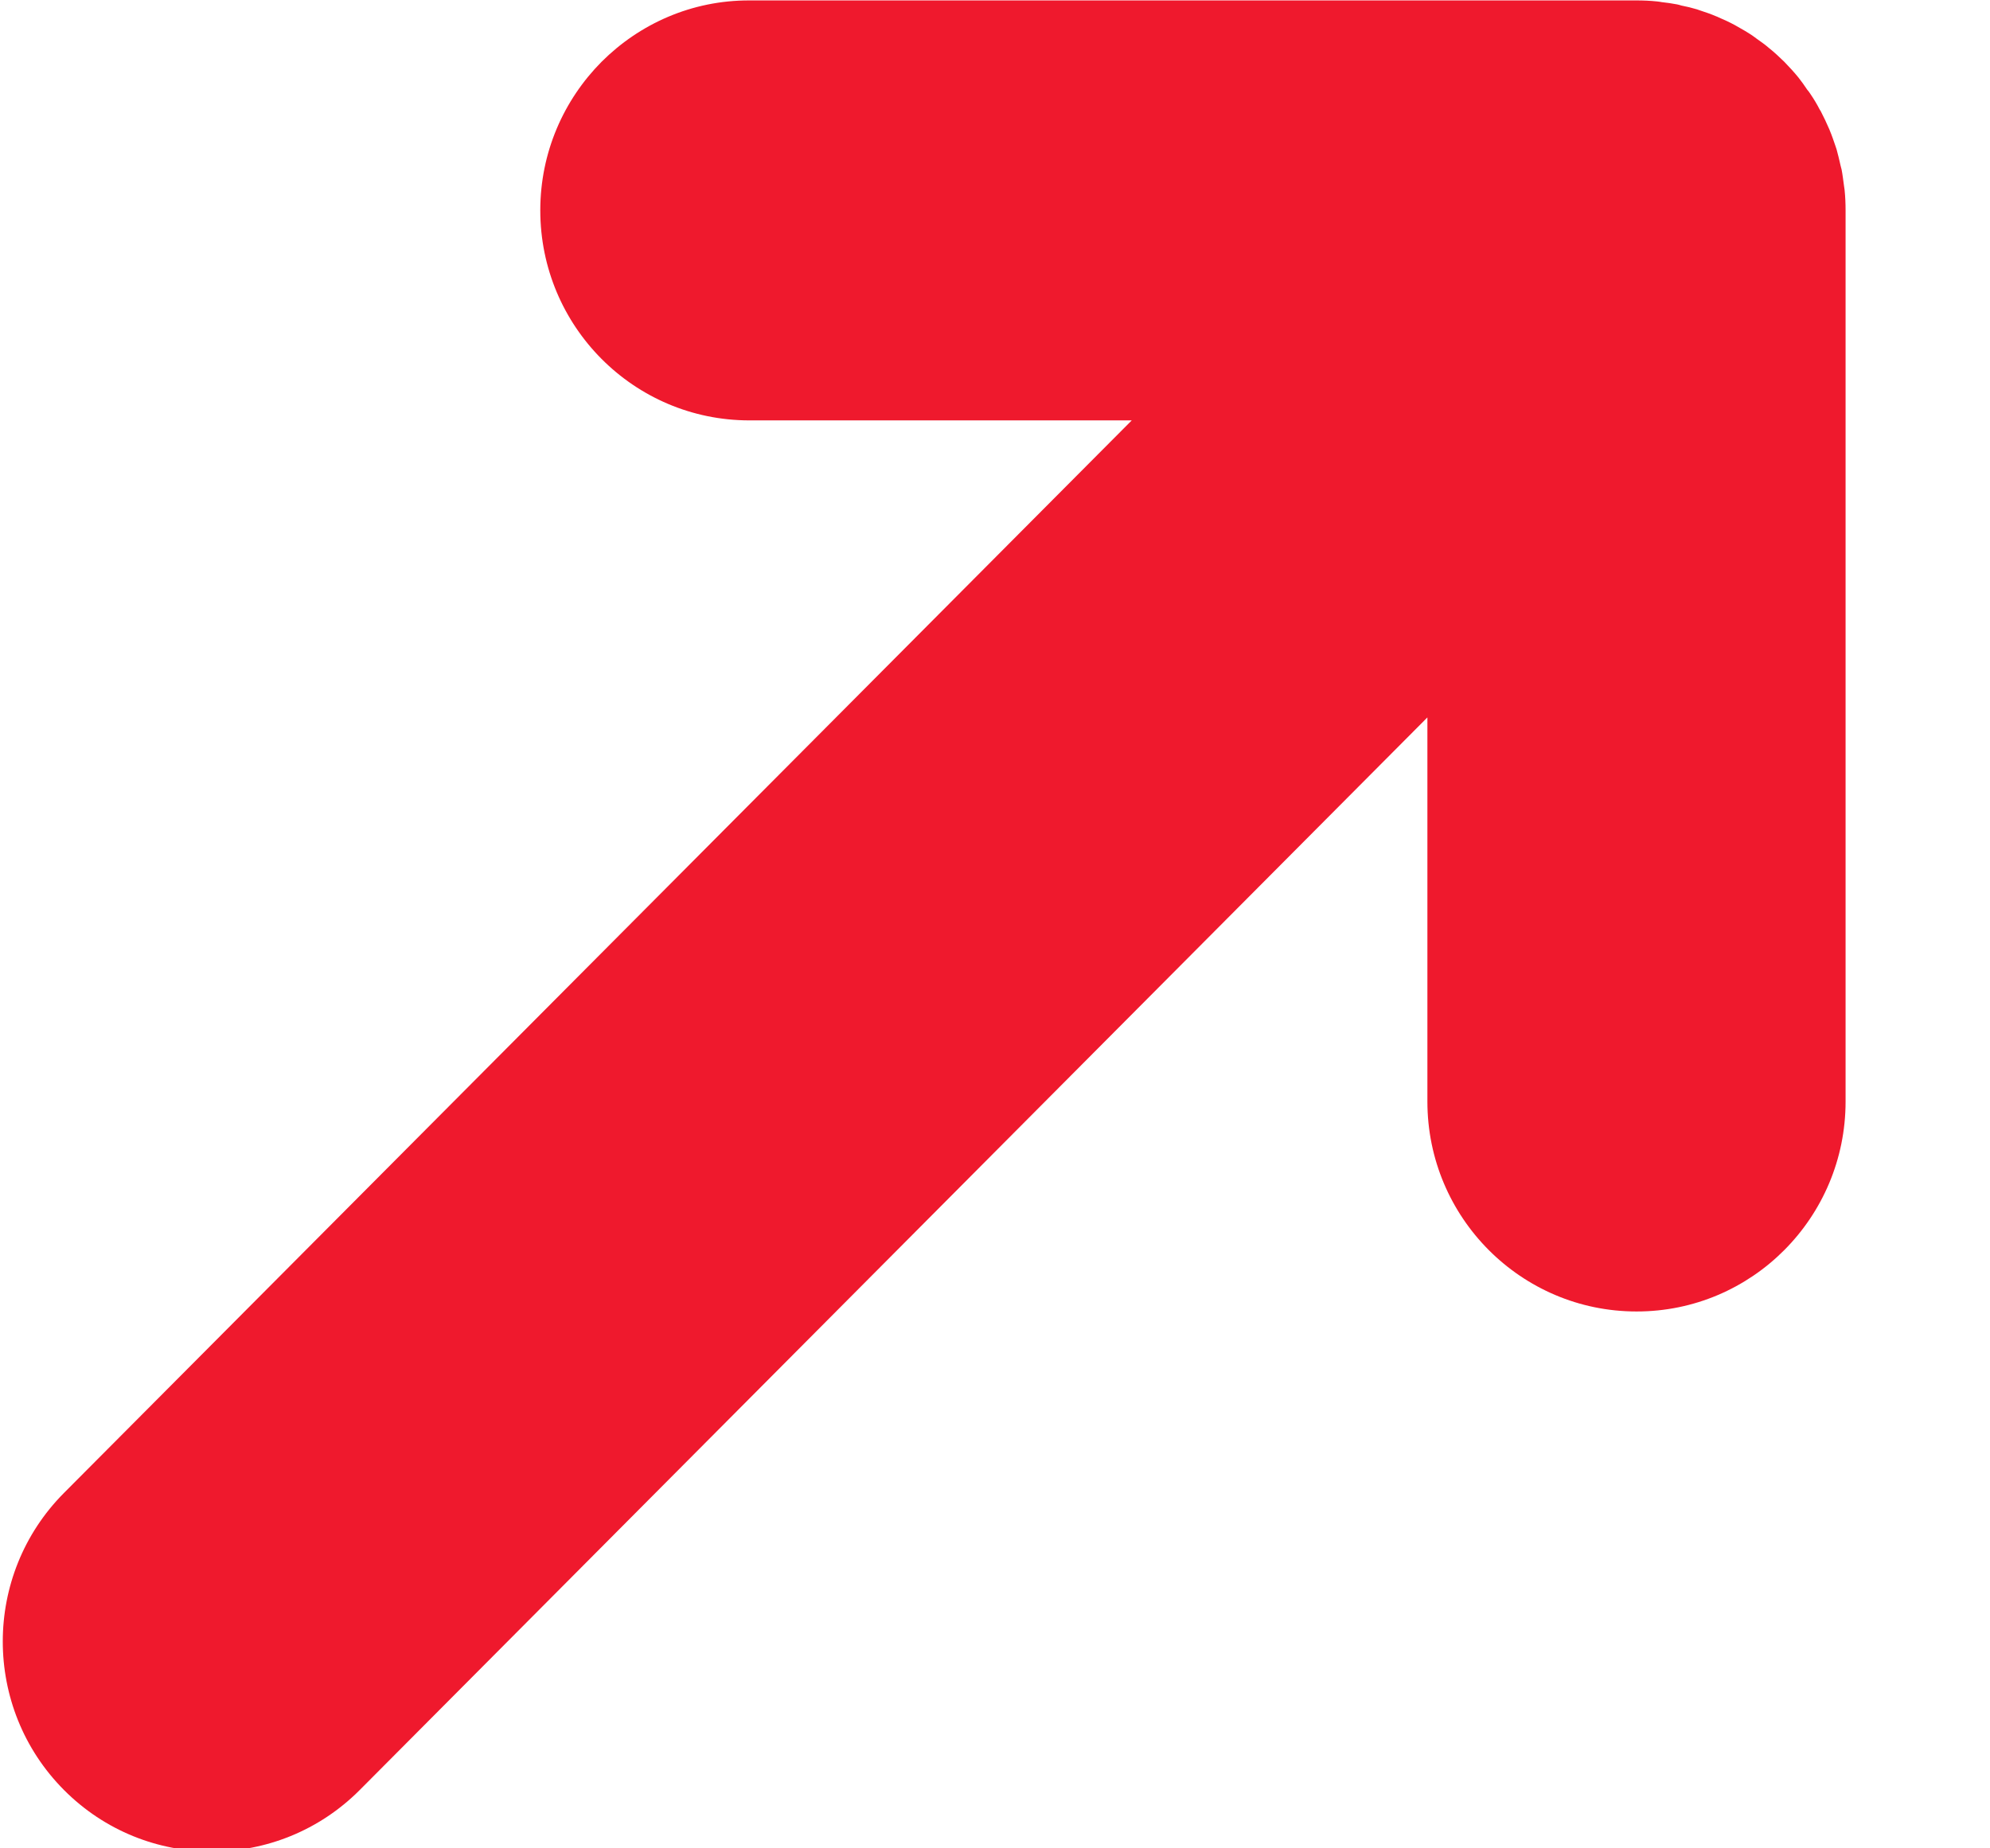
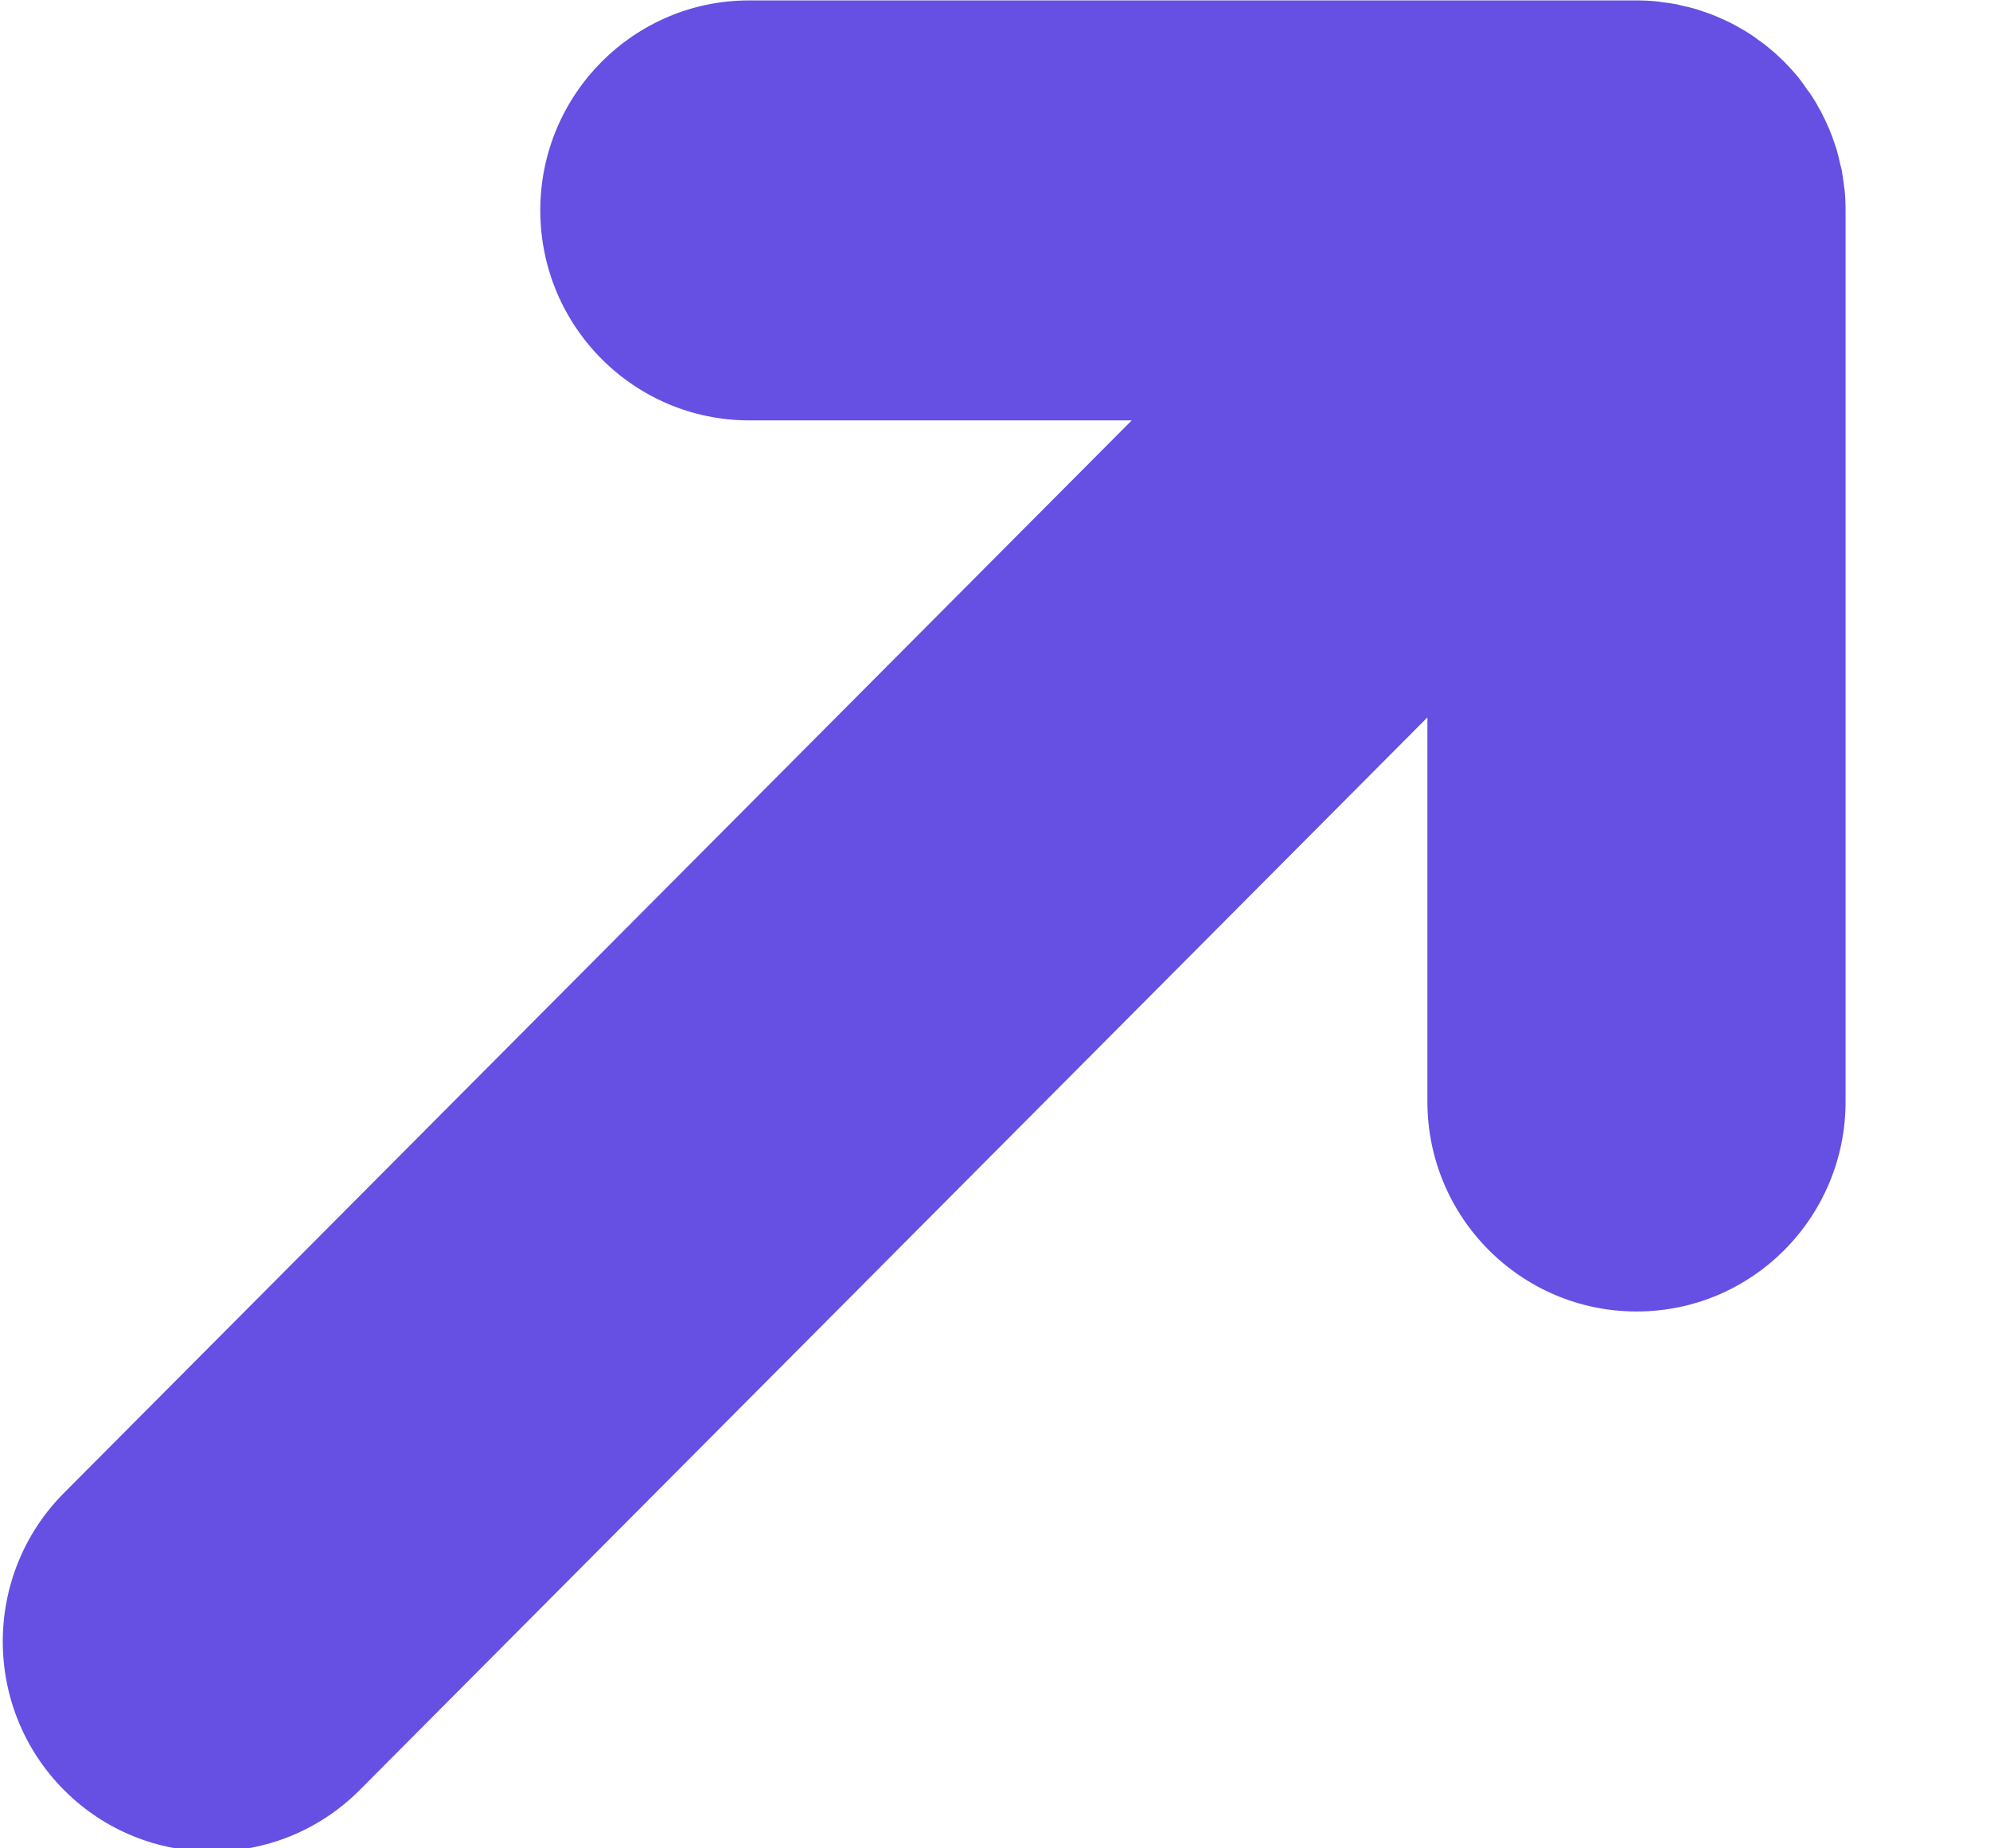
<svg xmlns="http://www.w3.org/2000/svg" width="14px" height="13px">
-   <path fill-rule="evenodd" fill="rgb(239, 25, 45)" d="M7.962,2.958 L0.450,10.505 C-0.124,11.082 -0.124,12.018 0.450,12.595 C1.024,13.172 1.956,13.172 2.531,12.595 L10.042,5.048 L10.042,7.751 C10.042,8.566 10.701,9.228 11.513,9.228 C12.325,9.229 12.984,8.567 12.984,7.751 L12.984,1.481 C12.984,1.433 12.982,1.384 12.977,1.336 C12.976,1.324 12.973,1.313 12.972,1.301 C12.967,1.265 12.963,1.229 12.956,1.193 C12.954,1.183 12.950,1.173 12.948,1.162 C12.940,1.125 12.931,1.089 12.921,1.052 C12.919,1.045 12.916,1.038 12.914,1.031 C12.901,0.993 12.888,0.954 12.872,0.916 C12.871,0.911 12.868,0.907 12.866,0.902 C12.849,0.863 12.831,0.824 12.811,0.786 C12.809,0.781 12.805,0.776 12.802,0.771 C12.783,0.734 12.761,0.697 12.737,0.662 C12.730,0.651 12.723,0.641 12.714,0.631 C12.695,0.602 12.674,0.573 12.652,0.545 C12.621,0.507 12.588,0.471 12.553,0.435 C12.518,0.401 12.482,0.367 12.444,0.337 C12.417,0.313 12.387,0.293 12.358,0.272 C12.348,0.265 12.338,0.257 12.328,0.250 C12.292,0.226 12.256,0.205 12.218,0.184 C12.214,0.182 12.209,0.179 12.204,0.176 C12.167,0.156 12.128,0.138 12.088,0.121 C12.084,0.119 12.079,0.116 12.074,0.115 C12.037,0.099 11.999,0.086 11.959,0.073 C11.953,0.071 11.946,0.068 11.939,0.066 C11.902,0.055 11.866,0.046 11.829,0.039 C11.819,0.036 11.809,0.033 11.799,0.031 C11.763,0.024 11.727,0.019 11.691,0.015 C11.680,0.013 11.668,0.011 11.656,0.010 C11.609,0.005 11.561,0.003 11.513,0.003 L5.272,0.003 C4.866,0.002 4.499,0.168 4.232,0.435 C3.966,0.703 3.801,1.072 3.801,1.480 C3.801,2.297 4.460,2.958 5.272,2.958 L7.962,2.958 Z" />
+   <path fill-rule="evenodd" fill="#6550E3" d="M7.962,2.958 L0.450,10.505 C-0.124,11.082 -0.124,12.018 0.450,12.595 C1.024,13.172 1.956,13.172 2.531,12.595 L10.042,5.048 L10.042,7.751 C10.042,8.566 10.701,9.228 11.513,9.228 C12.325,9.229 12.984,8.567 12.984,7.751 L12.984,1.481 C12.984,1.433 12.982,1.384 12.977,1.336 C12.976,1.324 12.973,1.313 12.972,1.301 C12.967,1.265 12.963,1.229 12.956,1.193 C12.954,1.183 12.950,1.173 12.948,1.162 C12.940,1.125 12.931,1.089 12.921,1.052 C12.919,1.045 12.916,1.038 12.914,1.031 C12.901,0.993 12.888,0.954 12.872,0.916 C12.871,0.911 12.868,0.907 12.866,0.902 C12.849,0.863 12.831,0.824 12.811,0.786 C12.809,0.781 12.805,0.776 12.802,0.771 C12.783,0.734 12.761,0.697 12.737,0.662 C12.730,0.651 12.723,0.641 12.714,0.631 C12.695,0.602 12.674,0.573 12.652,0.545 C12.621,0.507 12.588,0.471 12.553,0.435 C12.518,0.401 12.482,0.367 12.444,0.337 C12.417,0.313 12.387,0.293 12.358,0.272 C12.348,0.265 12.338,0.257 12.328,0.250 C12.292,0.226 12.256,0.205 12.218,0.184 C12.214,0.182 12.209,0.179 12.204,0.176 C12.167,0.156 12.128,0.138 12.088,0.121 C12.084,0.119 12.079,0.116 12.074,0.115 C12.037,0.099 11.999,0.086 11.959,0.073 C11.953,0.071 11.946,0.068 11.939,0.066 C11.902,0.055 11.866,0.046 11.829,0.039 C11.819,0.036 11.809,0.033 11.799,0.031 C11.763,0.024 11.727,0.019 11.691,0.015 C11.680,0.013 11.668,0.011 11.656,0.010 C11.609,0.005 11.561,0.003 11.513,0.003 L5.272,0.003 C4.866,0.002 4.499,0.168 4.232,0.435 C3.966,0.703 3.801,1.072 3.801,1.480 C3.801,2.297 4.460,2.958 5.272,2.958 L7.962,2.958 Z" />
</svg>
